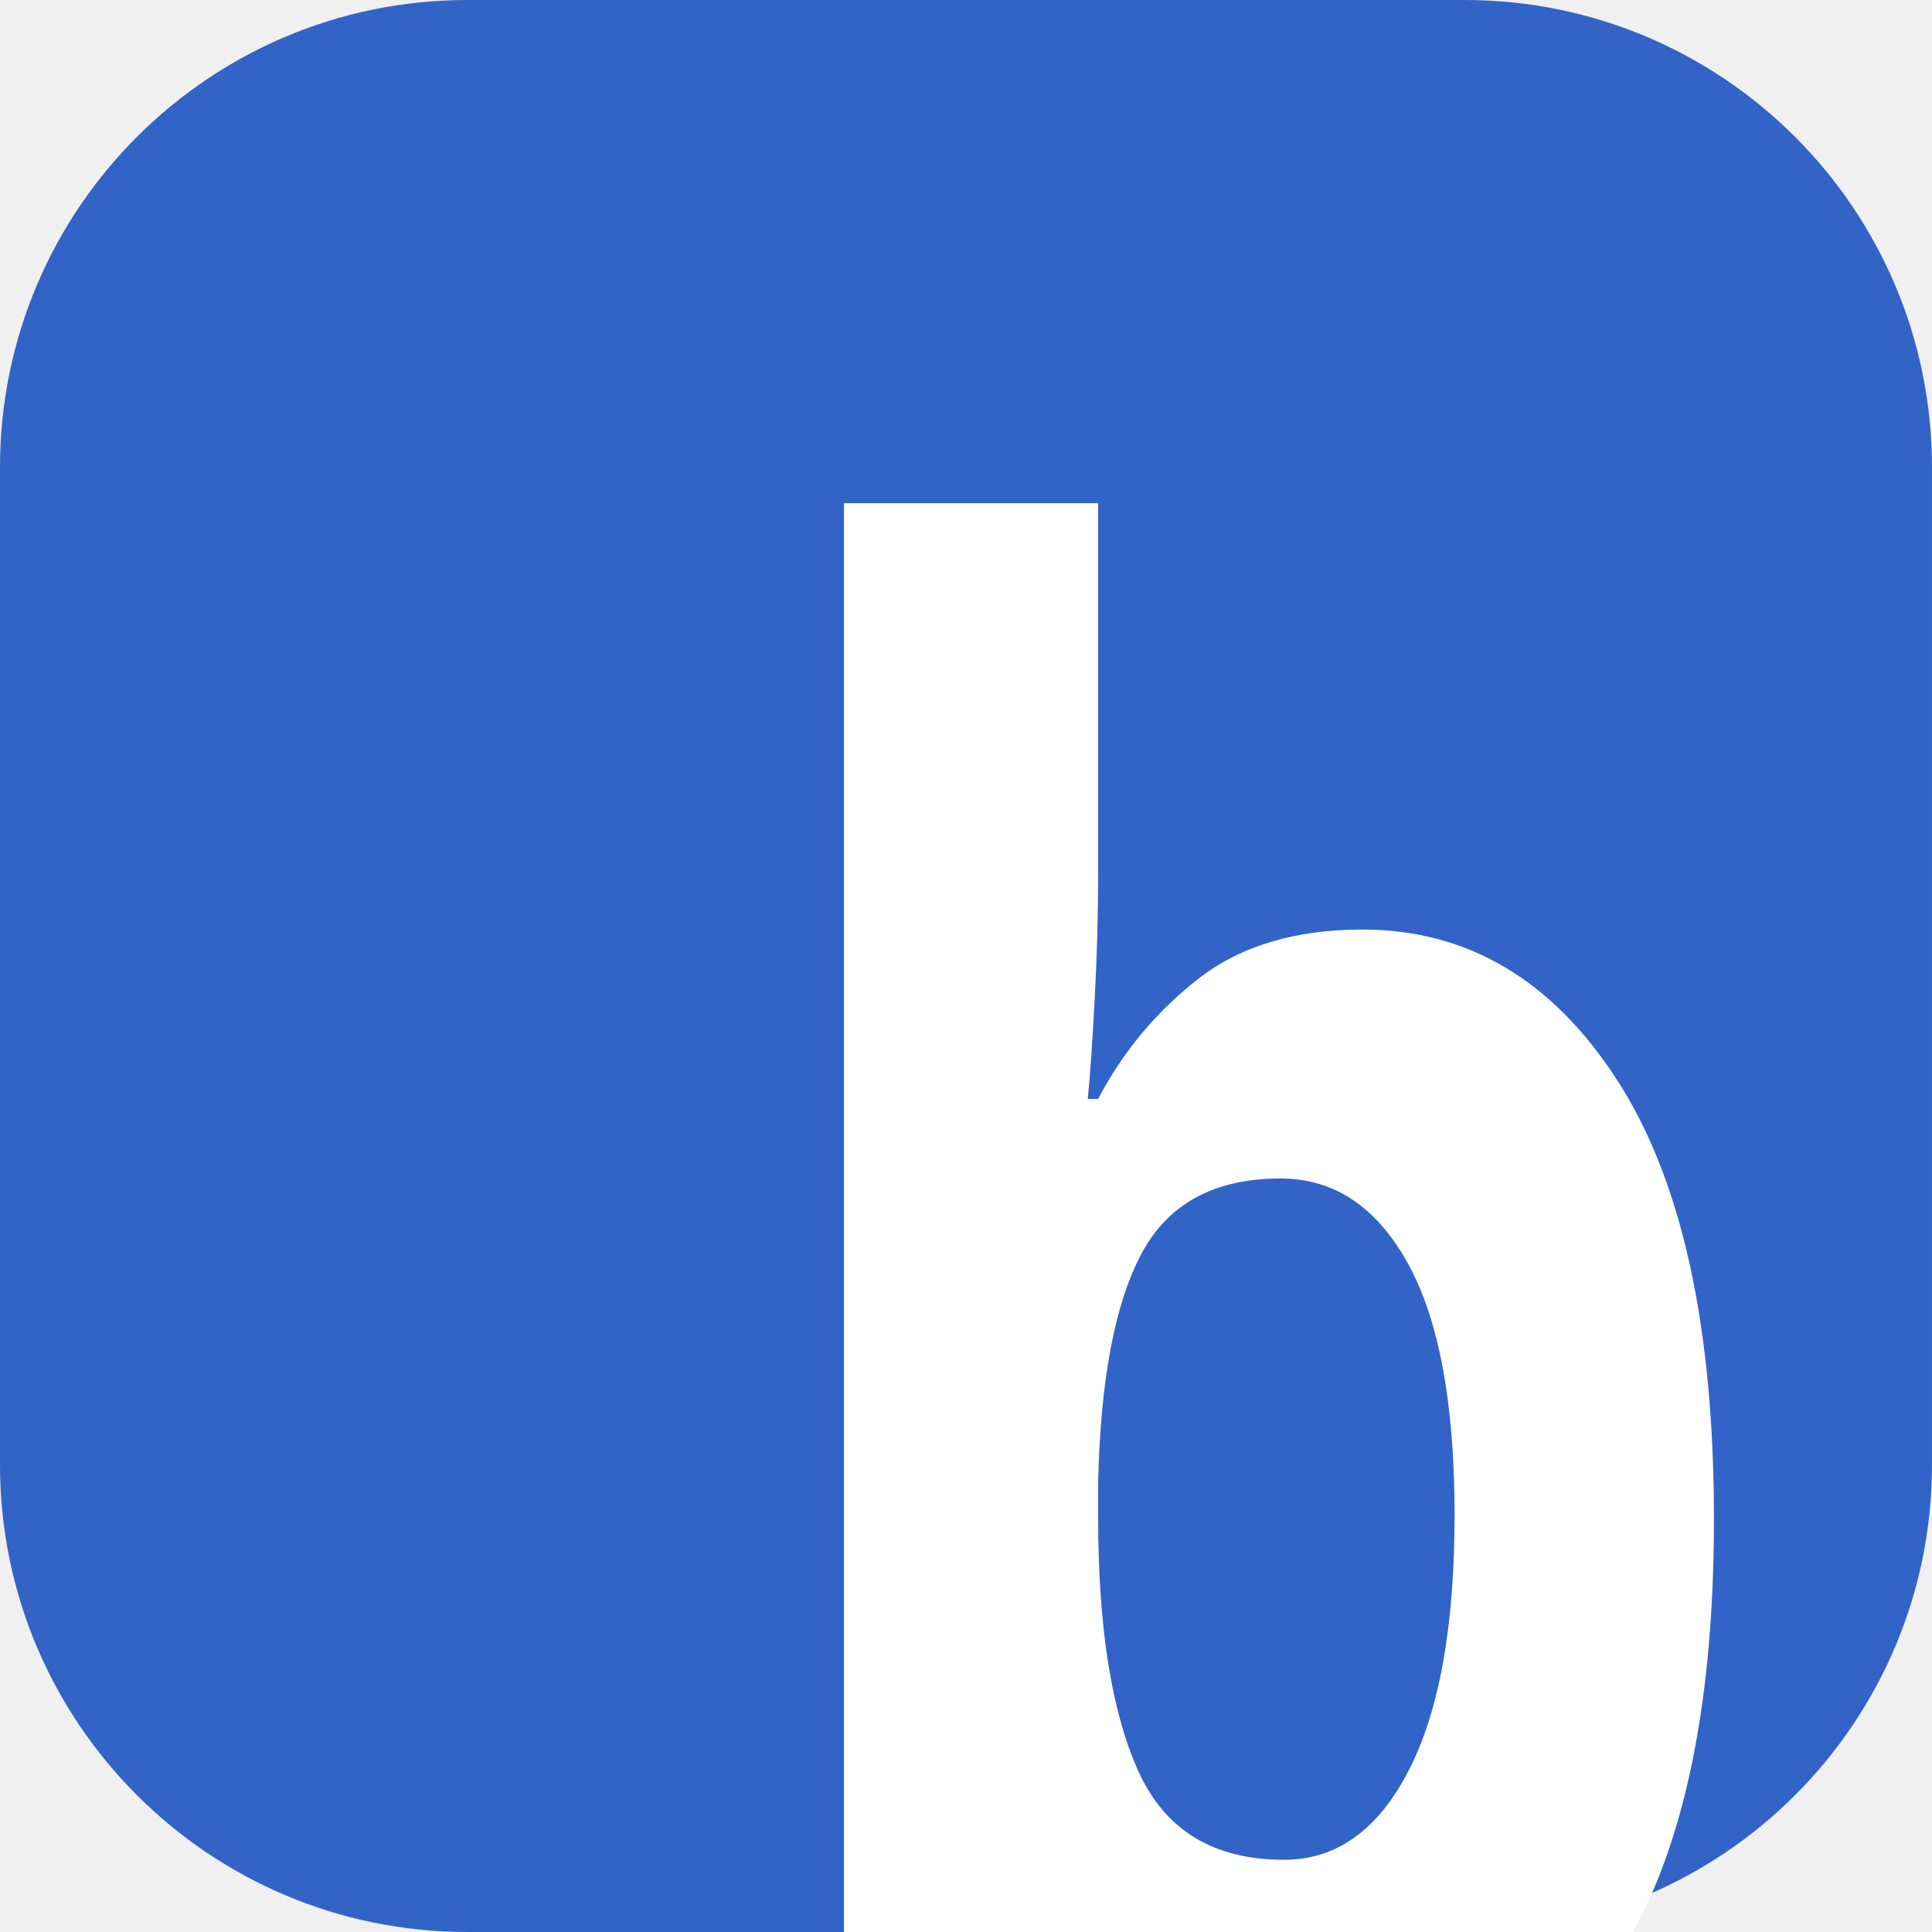
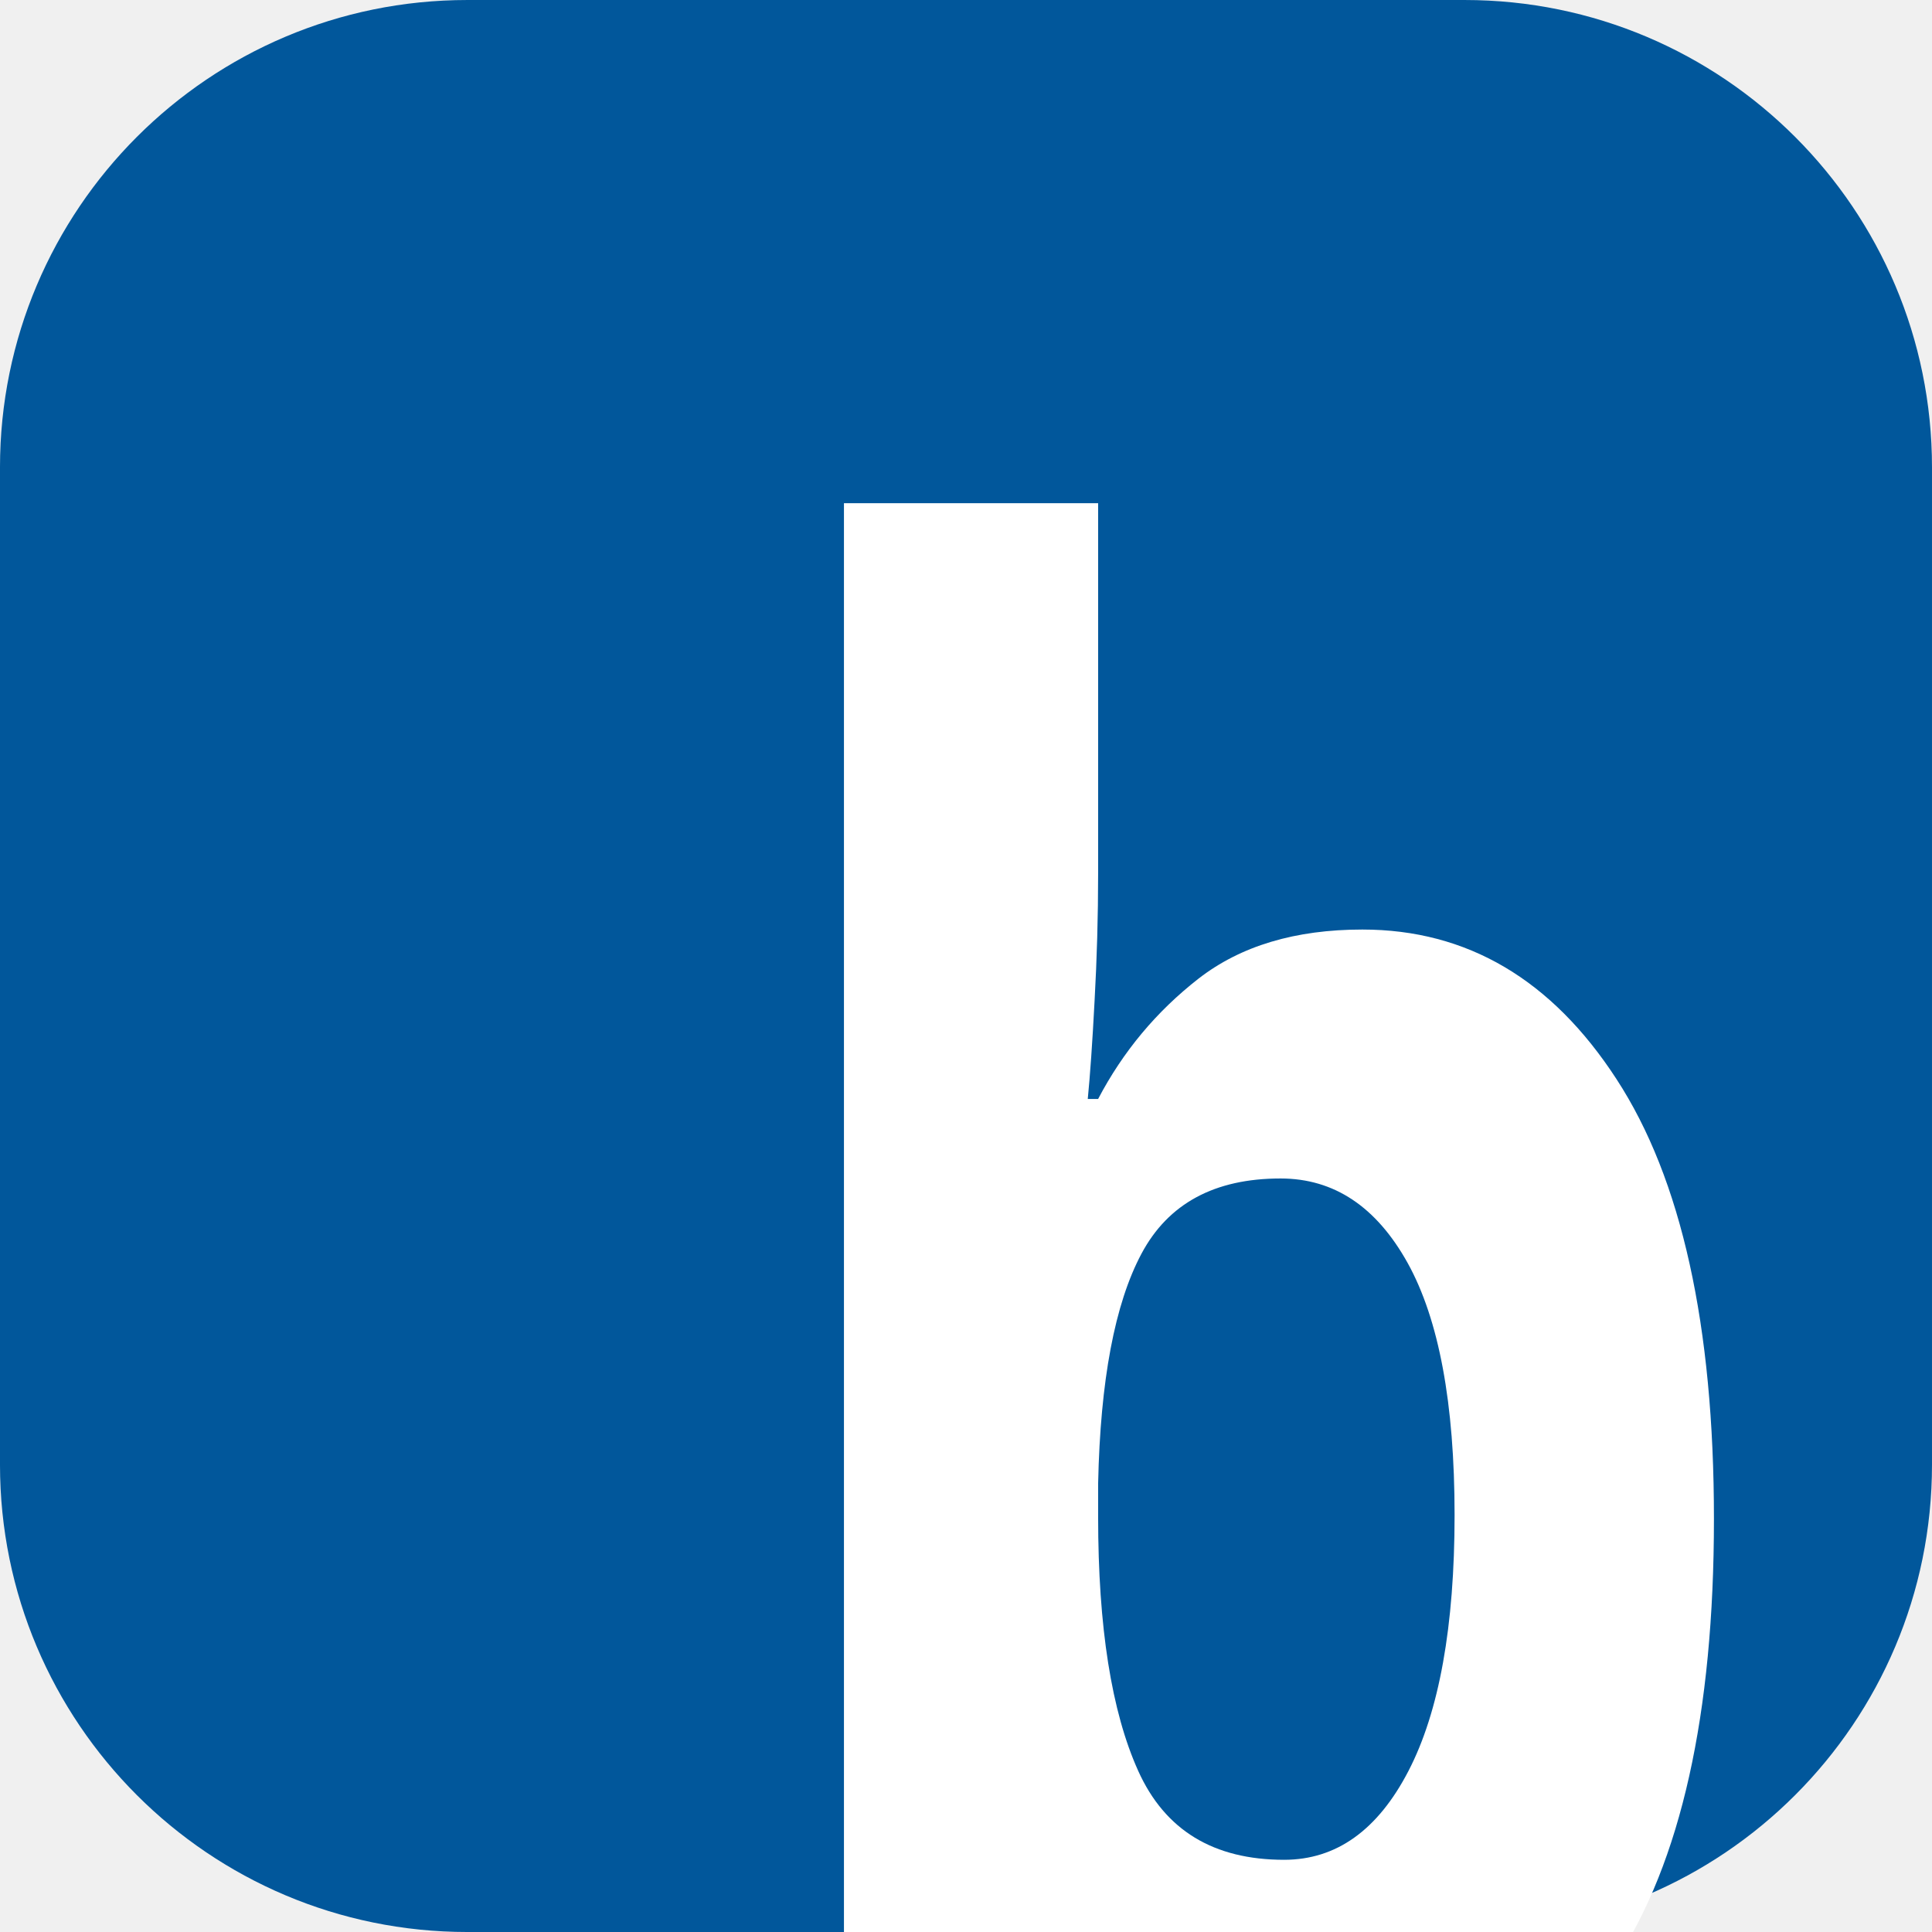
<svg xmlns="http://www.w3.org/2000/svg" width="100mm" height="100mm" viewBox="0 0 100 100" version="1.1" id="svg8">
  <defs id="defs2" />
  <g id="layer1" transform="translate(-42.33333,-49.04762)">
-     <rect id="rect3699" width="100" height="100" x="42.333" y="49.048" style="fill:#3264c8;fill-opacity:1;stroke-width:0.265" ry="24.19" />
+     <rect id="rect3699" width="100" height="100" x="42.333" y="49.048" style="fill:#01579b;fill-opacity:1;stroke-width:0.265" ry="24.19" />
    <text xml:space="preserve" style="font-style:normal;font-variant:normal;font-weight:800;font-stretch:normal;font-size:97.739px;line-height:40;font-family:'Apple SD Gothic Neo';-inkscape-font-specification:'Apple SD Gothic Neo, Ultra-Bold';font-variant-ligatures:normal;font-variant-caps:normal;font-variant-numeric:normal;font-feature-settings:normal;text-align:start;letter-spacing:0px;word-spacing:0px;writing-mode:lr-tb;text-anchor:start;fill:#ffffff;fill-opacity:1;stroke:none;stroke-width:0.509" x="87.584" y="142.122" id="text4508" transform="scale(0.9034276,1.106896)">
      <tspan id="tspan4506" x="87.584" y="142.122" style="font-style:normal;font-variant:normal;font-weight:800;font-stretch:normal;font-size:97.739px;line-height:40;font-family:'Apple SD Gothic Neo';-inkscape-font-specification:'Apple SD Gothic Neo, Ultra-Bold';font-variant-ligatures:normal;font-variant-caps:normal;font-variant-numeric:normal;font-feature-settings:normal;text-align:start;writing-mode:lr-tb;text-anchor:start;fill:#ffffff;fill-opacity:1;stroke-width:0.509">b</tspan>
    </text>
  </g>
</svg>
